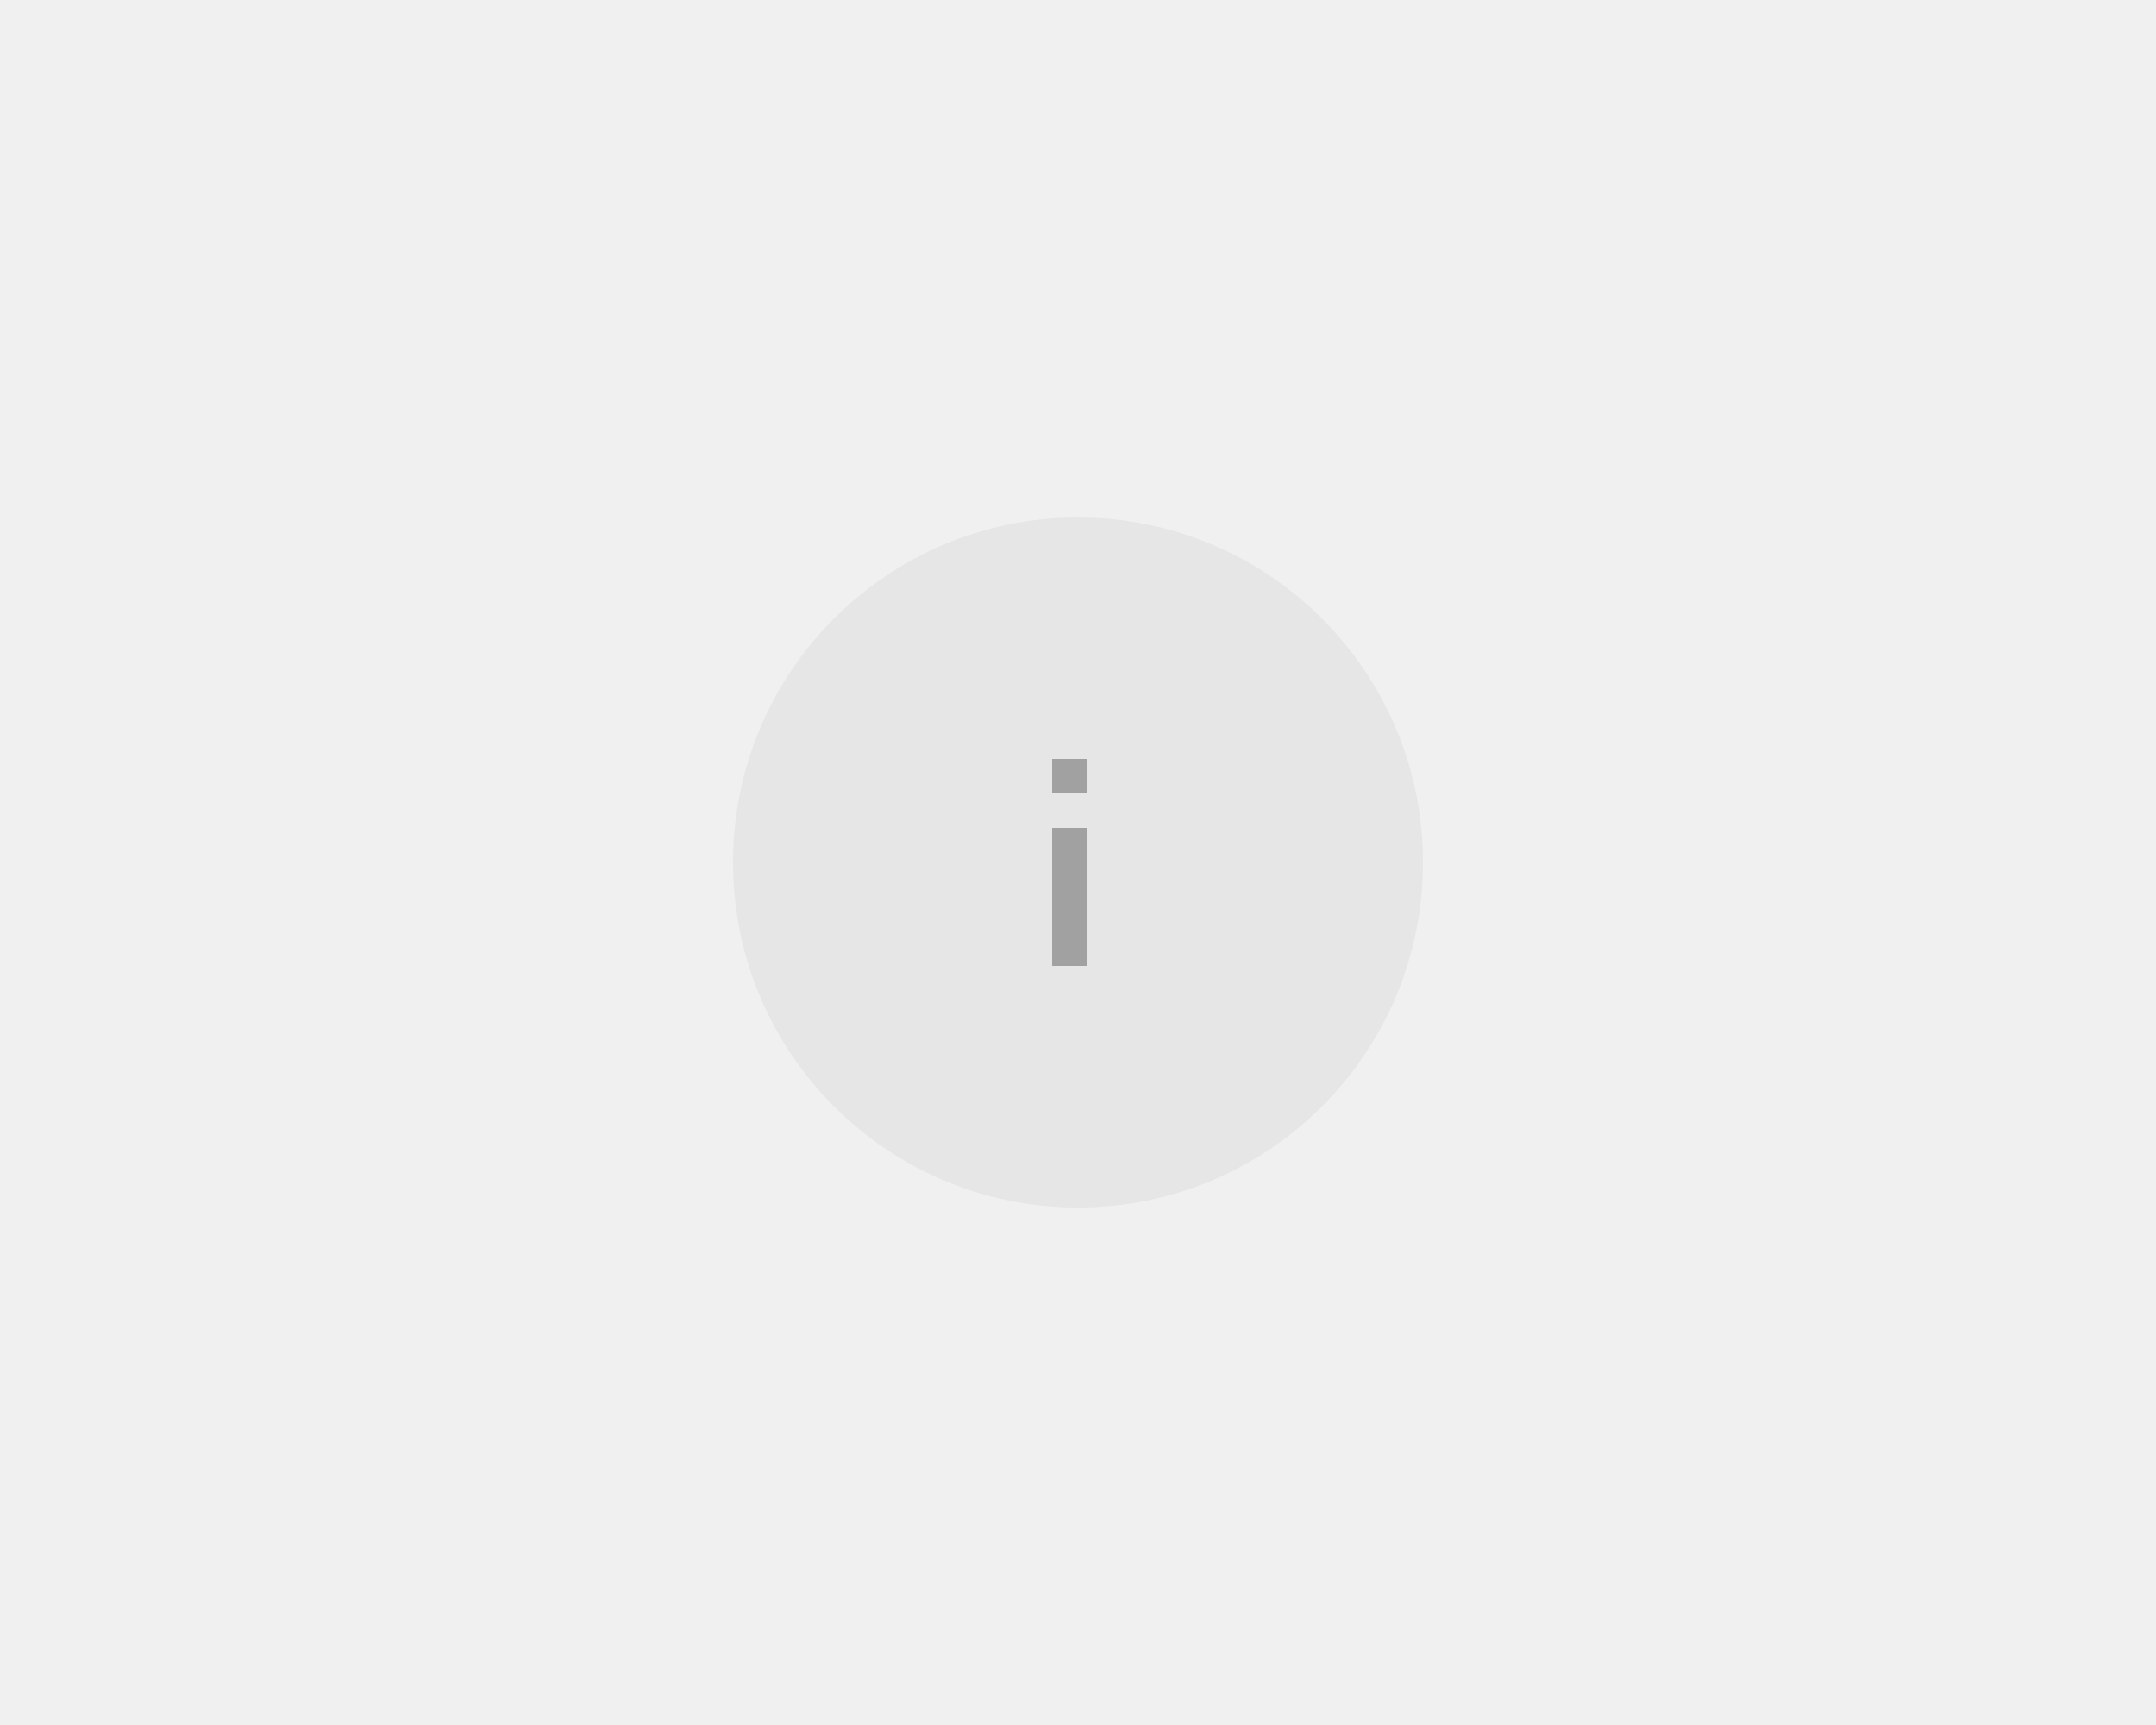
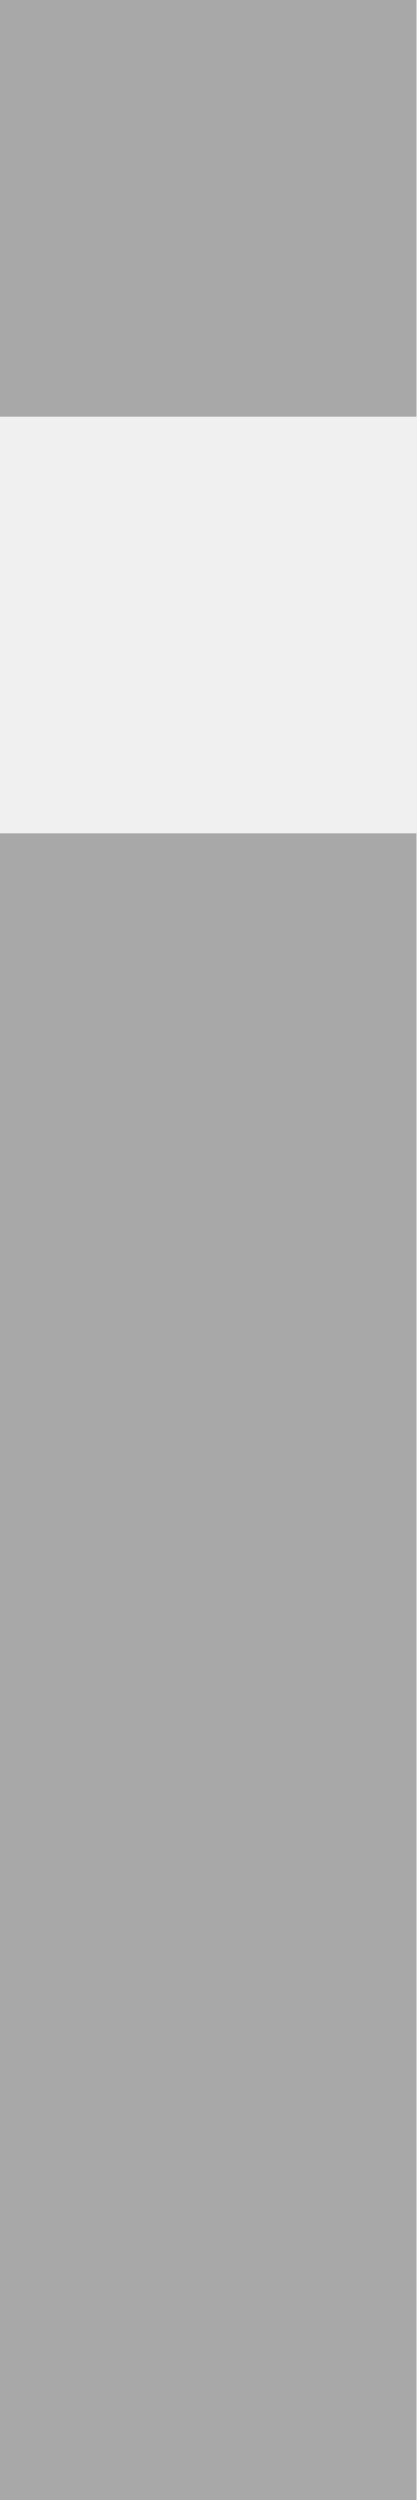
- <svg xmlns="http://www.w3.org/2000/svg" width="125" height="100" fill="none">
-   <circle cx="62.5" cy="50" r="20" fill="#DCDCDC" fill-opacity=".5" />
+ <svg xmlns="http://www.w3.org/2000/svg" width="2" height="12" viewBox="0 0 2 12" fill="none">
  <g opacity=".3" clip-path="url(#a)" fill="#000">
-     <path d="M63 44h-2v2h2v-2ZM63 48h-2v8h2v-8Z" />
+     <path d="M2 0H0v2h2V0ZM2 4H0v8h2V4Z" />
  </g>
  <defs>
    <clipPath id="a">
-       <path fill="#fff" transform="translate(61 44)" d="M0 0h2v12H0z" />
+       <path fill="#fff" d="M0 0h2v12H0z" />
    </clipPath>
  </defs>
</svg>
